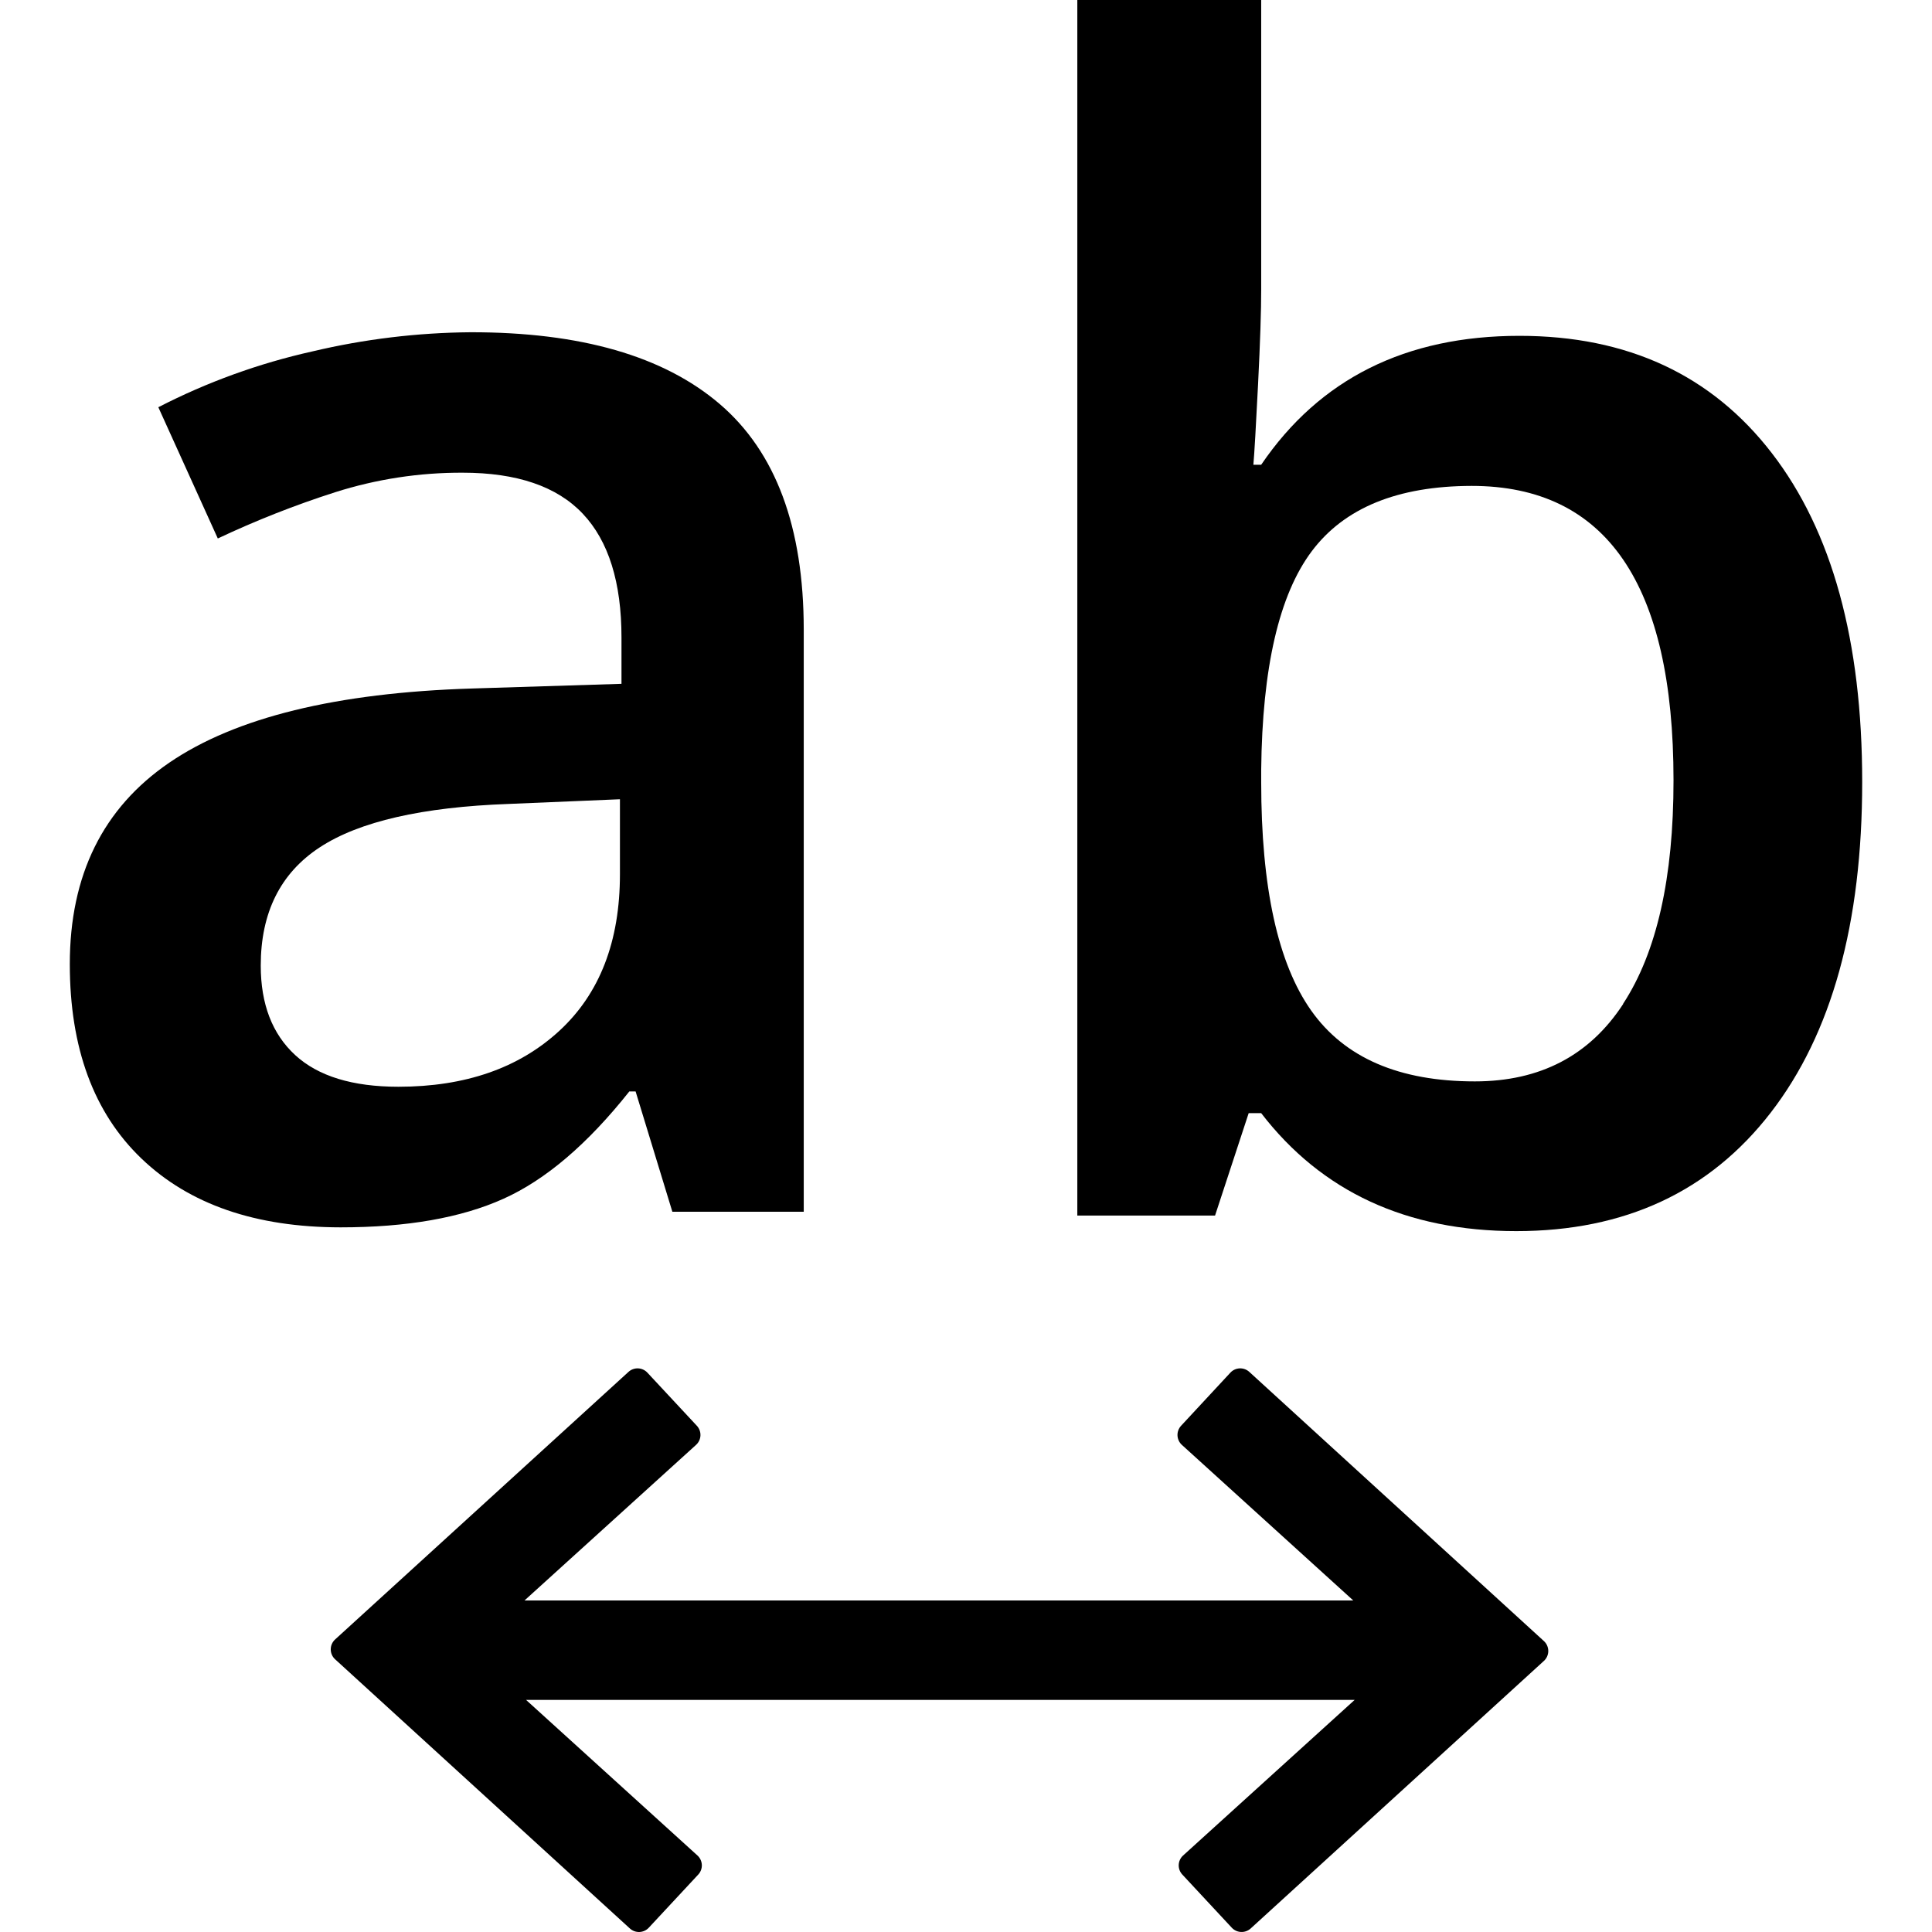
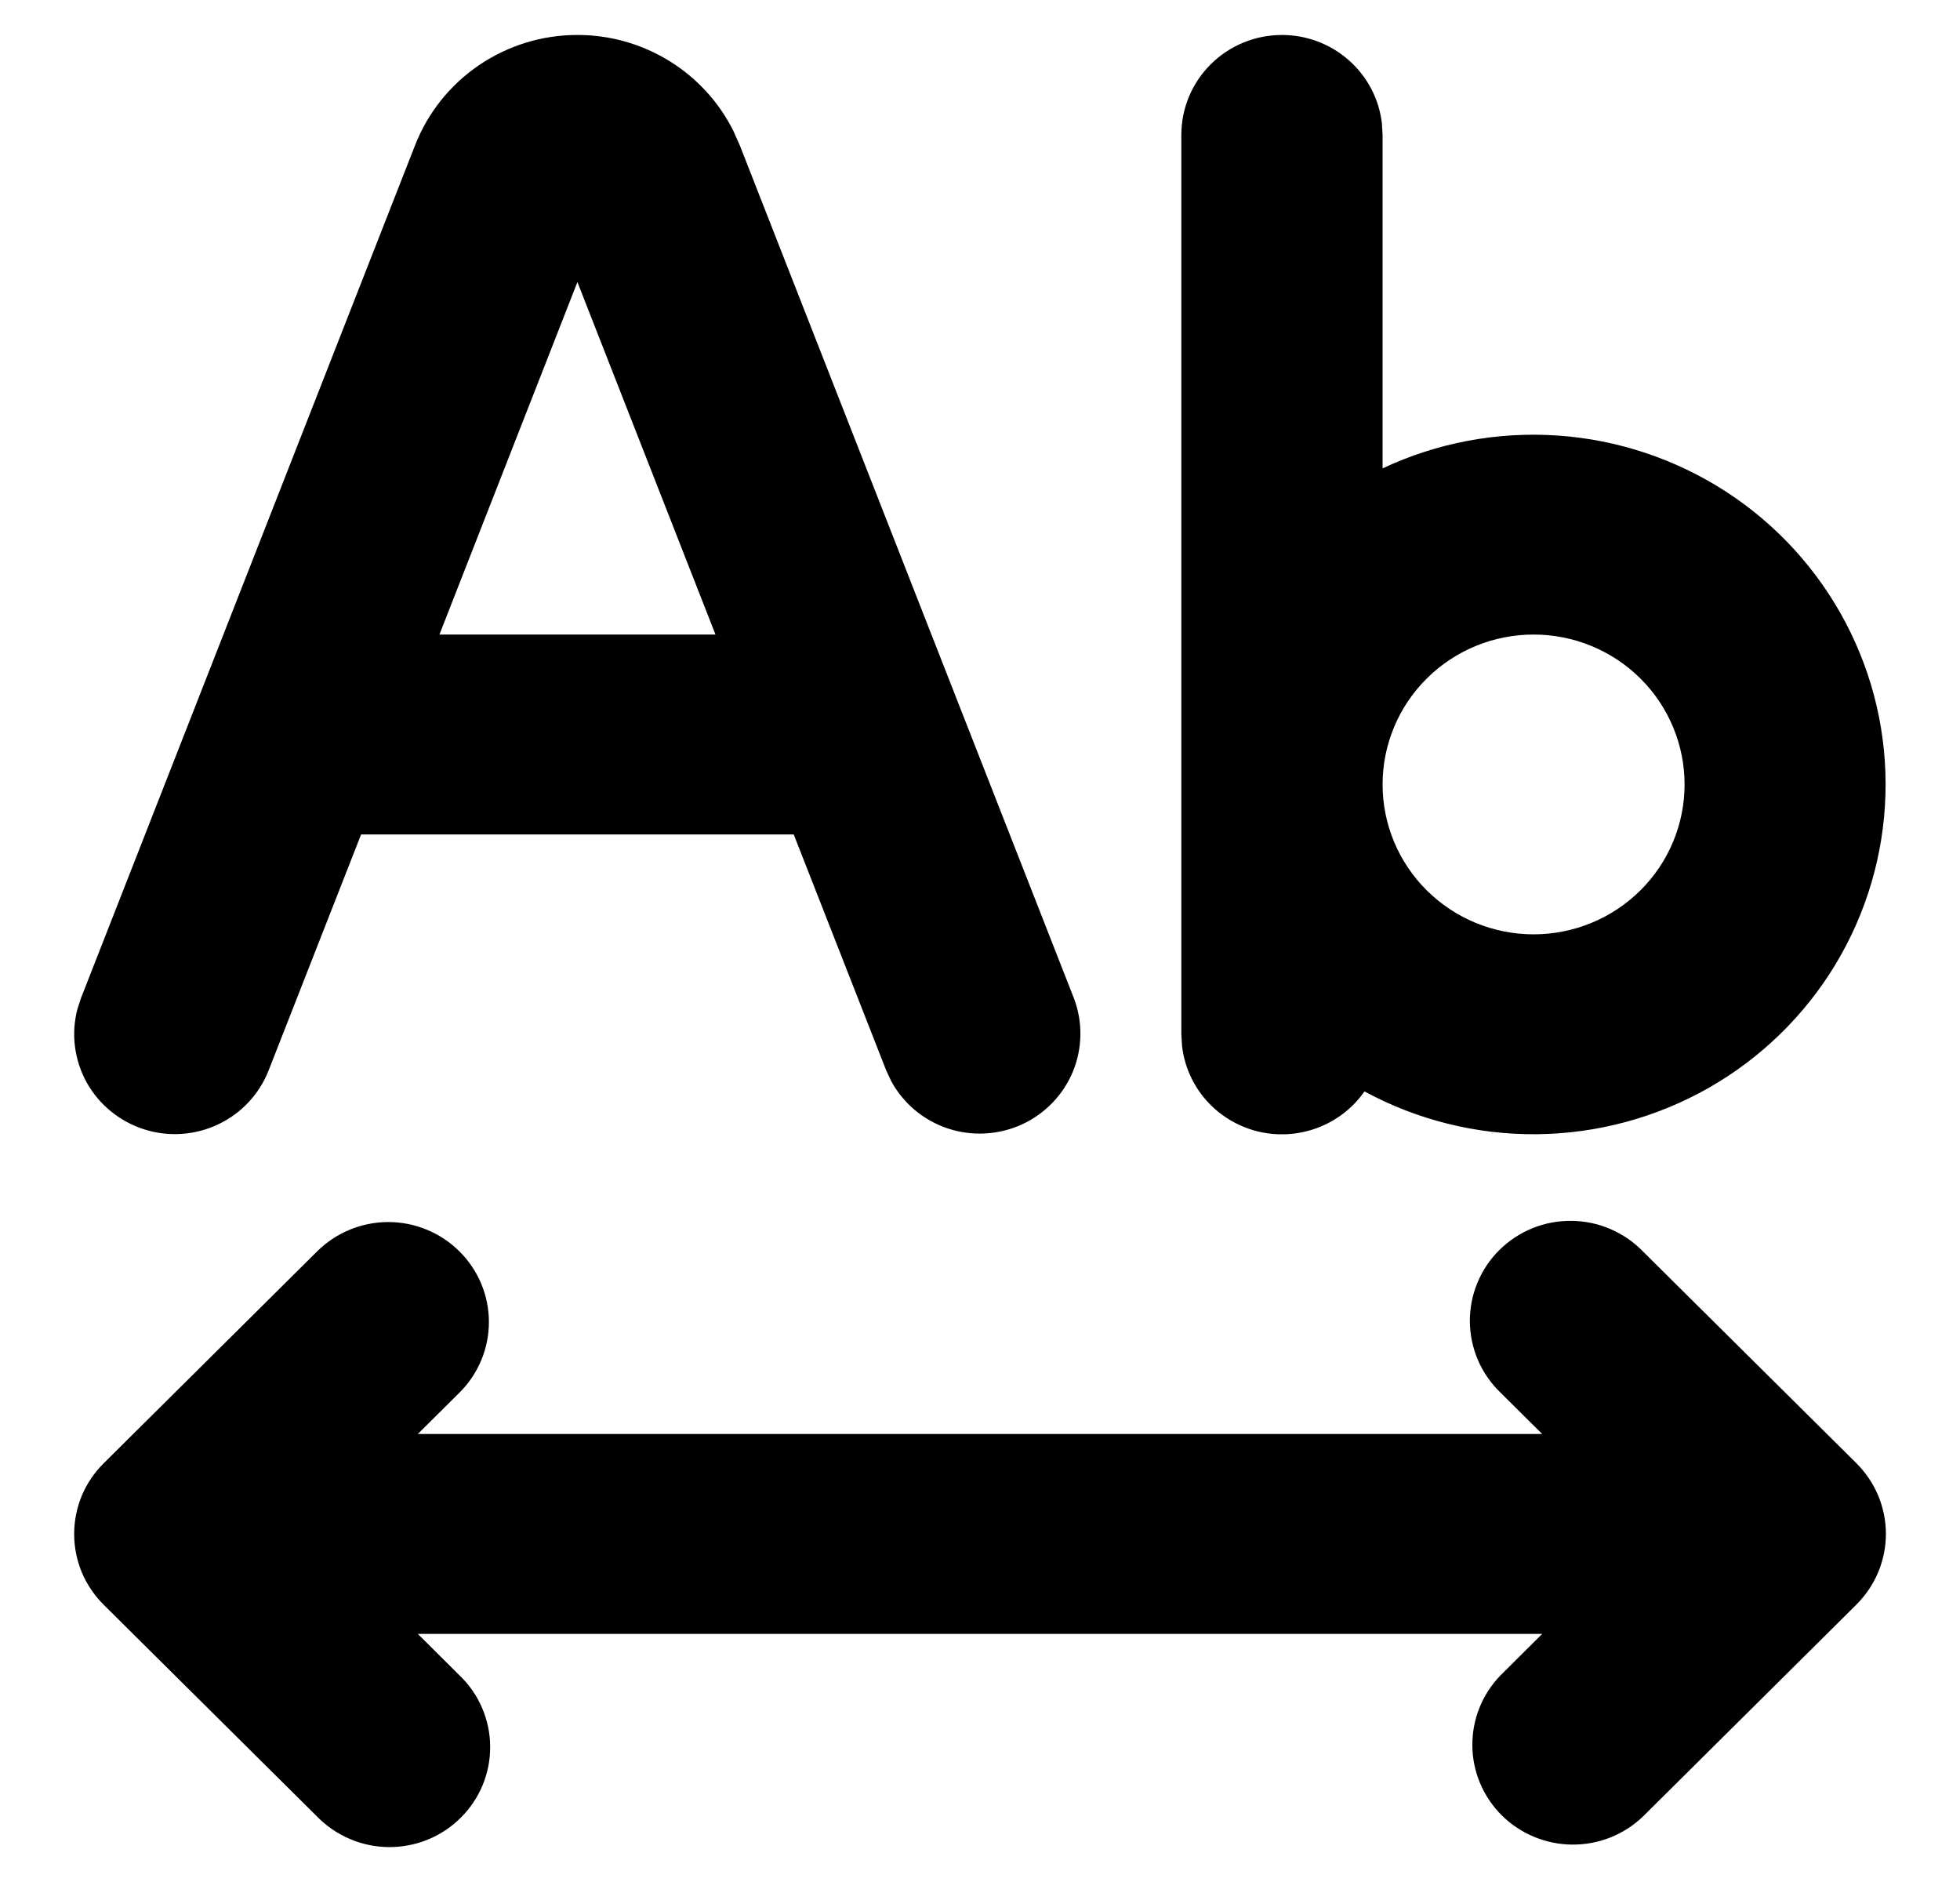
- <svg xmlns="http://www.w3.org/2000/svg" id="Layer_1" data-name="Layer 1" viewBox="0 0 512 512">
-   <path d="M133.39,317.7q16.8-7.54,33.39-28.46h1.66l9.74,31.88H213V166.88q0-40.78-22.29-59.83t-66-19a188.32,188.32,0,0,0-41.89,5.07,170.08,170.08,0,0,0-40.86,14.8l15.76,34.78A256.34,256.34,0,0,1,88.8,130.45a110.27,110.27,0,0,1,33.8-5.18q21.57,0,31.84,10.87T164.7,169v12.22l-39.61,1.24q-53.91,1.67-80.25,19.67T18.5,255.49q0,33.35,19,51.55t52.77,18.22Q116.59,325.26,133.39,317.7ZM69.1,255.91q0-21.12,15.66-31.37t50.08-11.49l29.45-1.24v19.88q0,26.7-16.07,41.5T105.6,288q-18.25,0-27.37-8.39T69.1,255.91Z" />
-   <path d="M469.55,120.08Q445.6,89,402.67,89q-45.21,0-68.44,34.16h-2.07q.4-4.55,1.24-21.32t.83-25.26V0H285.5V322.14H322L330.91,295h3.32q24.06,31.26,67.61,31.26,43.13,0,67.4-31.37t24.26-87.67Q493.5,151.13,469.55,120.08Zm-39.4,146q-13.38,20.5-39.3,20.5-30.08,0-43.35-18.74t-13.27-60.55v-3.32q.42-40.57,13.38-57.86T390,128.77q53.51,0,53.5,78Q443.52,245.54,430.15,266Z" />
-   <path d="M331.07,363.56a3.56,3.56,0,0,0-5,.2L313,377.84a3.57,3.57,0,0,0,.21,5.07l45.42,41.23H139l45.46-41.23a3.56,3.56,0,0,0,.21-5.07l-13.11-14.08a3.56,3.56,0,0,0-5-.2L88.81,434.47a3.56,3.56,0,0,0,0,5.26l78.12,71.34a3.56,3.56,0,0,0,5-.2l13.11-14.09a3.56,3.56,0,0,0-.21-5.06l-45.42-41.23H359l-45.46,41.23a3.55,3.55,0,0,0-.21,5.06l13.11,14.09a3.57,3.57,0,0,0,5,.2l77.71-70.91a3.56,3.56,0,0,0,0-5.26Z" />
+ <svg xmlns="http://www.w3.org/2000/svg" width="25" height="24" viewBox="0 0 25 24" fill="none">
+   <path fill-rule="evenodd" clip-rule="evenodd" d="M5.86 15.958C6.101 16.197 6.236 16.521 6.236 16.859C6.236 17.197 6.101 17.521 5.86 17.76L5.329 18.287H19.671L19.14 17.76C19.017 17.642 18.919 17.501 18.852 17.346C18.785 17.19 18.75 17.023 18.748 16.854C18.747 16.685 18.779 16.517 18.844 16.36C18.908 16.204 19.003 16.061 19.124 15.942C19.244 15.822 19.388 15.727 19.546 15.663C19.703 15.599 19.872 15.567 20.043 15.569C20.213 15.57 20.382 15.605 20.538 15.672C20.695 15.739 20.837 15.836 20.955 15.958L23.678 18.659C23.797 18.778 23.892 18.918 23.957 19.073C24.021 19.228 24.055 19.393 24.055 19.561C24.055 19.728 24.021 19.894 23.957 20.049C23.892 20.204 23.797 20.344 23.678 20.463L20.955 23.166C20.713 23.398 20.389 23.526 20.052 23.523C19.716 23.52 19.394 23.386 19.155 23.15C18.918 22.914 18.782 22.594 18.78 22.26C18.777 21.926 18.906 21.604 19.14 21.364L19.671 20.836H5.329L5.86 21.364C5.983 21.481 6.081 21.622 6.148 21.777C6.215 21.933 6.251 22.1 6.252 22.269C6.254 22.438 6.221 22.606 6.157 22.763C6.092 22.919 5.997 23.062 5.876 23.181C5.756 23.301 5.612 23.396 5.455 23.46C5.297 23.524 5.128 23.556 4.957 23.555C4.787 23.553 4.618 23.518 4.462 23.451C4.305 23.384 4.163 23.287 4.045 23.166L1.322 20.464C1.203 20.346 1.108 20.205 1.043 20.05C0.979 19.895 0.946 19.73 0.946 19.562C0.946 19.395 0.979 19.229 1.043 19.074C1.108 18.919 1.203 18.779 1.322 18.661L4.045 15.958C4.286 15.719 4.612 15.584 4.953 15.584C5.293 15.584 5.62 15.719 5.86 15.958V15.958ZM16.352 0.446C16.666 0.446 16.969 0.56 17.204 0.768C17.439 0.975 17.59 1.261 17.626 1.571L17.635 1.72V5.973C18.33 5.646 19.098 5.502 19.865 5.554C20.631 5.606 21.372 5.853 22.016 6.27C22.659 6.687 23.184 7.262 23.54 7.938C23.896 8.614 24.072 9.37 24.049 10.133C24.027 10.896 23.808 11.64 23.414 12.295C23.019 12.95 22.461 13.493 21.795 13.873C21.128 14.252 20.374 14.456 19.605 14.464C18.837 14.472 18.079 14.284 17.404 13.918C17.256 14.131 17.045 14.293 16.801 14.384C16.557 14.475 16.291 14.49 16.038 14.427C15.786 14.364 15.558 14.226 15.386 14.032C15.215 13.838 15.107 13.596 15.077 13.339L15.068 13.19V1.72C15.068 1.382 15.203 1.058 15.444 0.819C15.684 0.58 16.011 0.446 16.352 0.446V0.446ZM7.365 0.446C7.78 0.445 8.186 0.561 8.538 0.778C8.89 0.995 9.174 1.306 9.357 1.675L9.436 1.853L13.697 12.728C13.813 13.031 13.808 13.366 13.685 13.665C13.561 13.965 13.327 14.206 13.031 14.341C12.734 14.475 12.397 14.493 12.088 14.39C11.779 14.287 11.521 14.071 11.367 13.786L11.304 13.651L10.124 10.641H4.606L3.426 13.651C3.307 13.954 3.077 14.2 2.781 14.339C2.485 14.479 2.147 14.501 1.836 14.401C1.525 14.301 1.263 14.087 1.105 13.803C0.948 13.518 0.905 13.184 0.987 12.87L1.033 12.728L5.294 1.853C5.456 1.438 5.741 1.082 6.11 0.831C6.48 0.58 6.917 0.445 7.365 0.446V0.446ZM19.561 8.092C19.05 8.092 18.561 8.293 18.199 8.652C17.838 9.01 17.635 9.497 17.635 10.004C17.635 10.511 17.838 10.997 18.199 11.355C18.561 11.714 19.05 11.915 19.561 11.915C20.072 11.915 20.561 11.714 20.923 11.355C21.284 10.997 21.487 10.511 21.487 10.004C21.487 9.497 21.284 9.01 20.923 8.652C20.561 8.293 20.072 8.092 19.561 8.092ZM7.365 3.597L5.605 8.092H9.126L7.365 3.597Z" fill="black" />
</svg>
